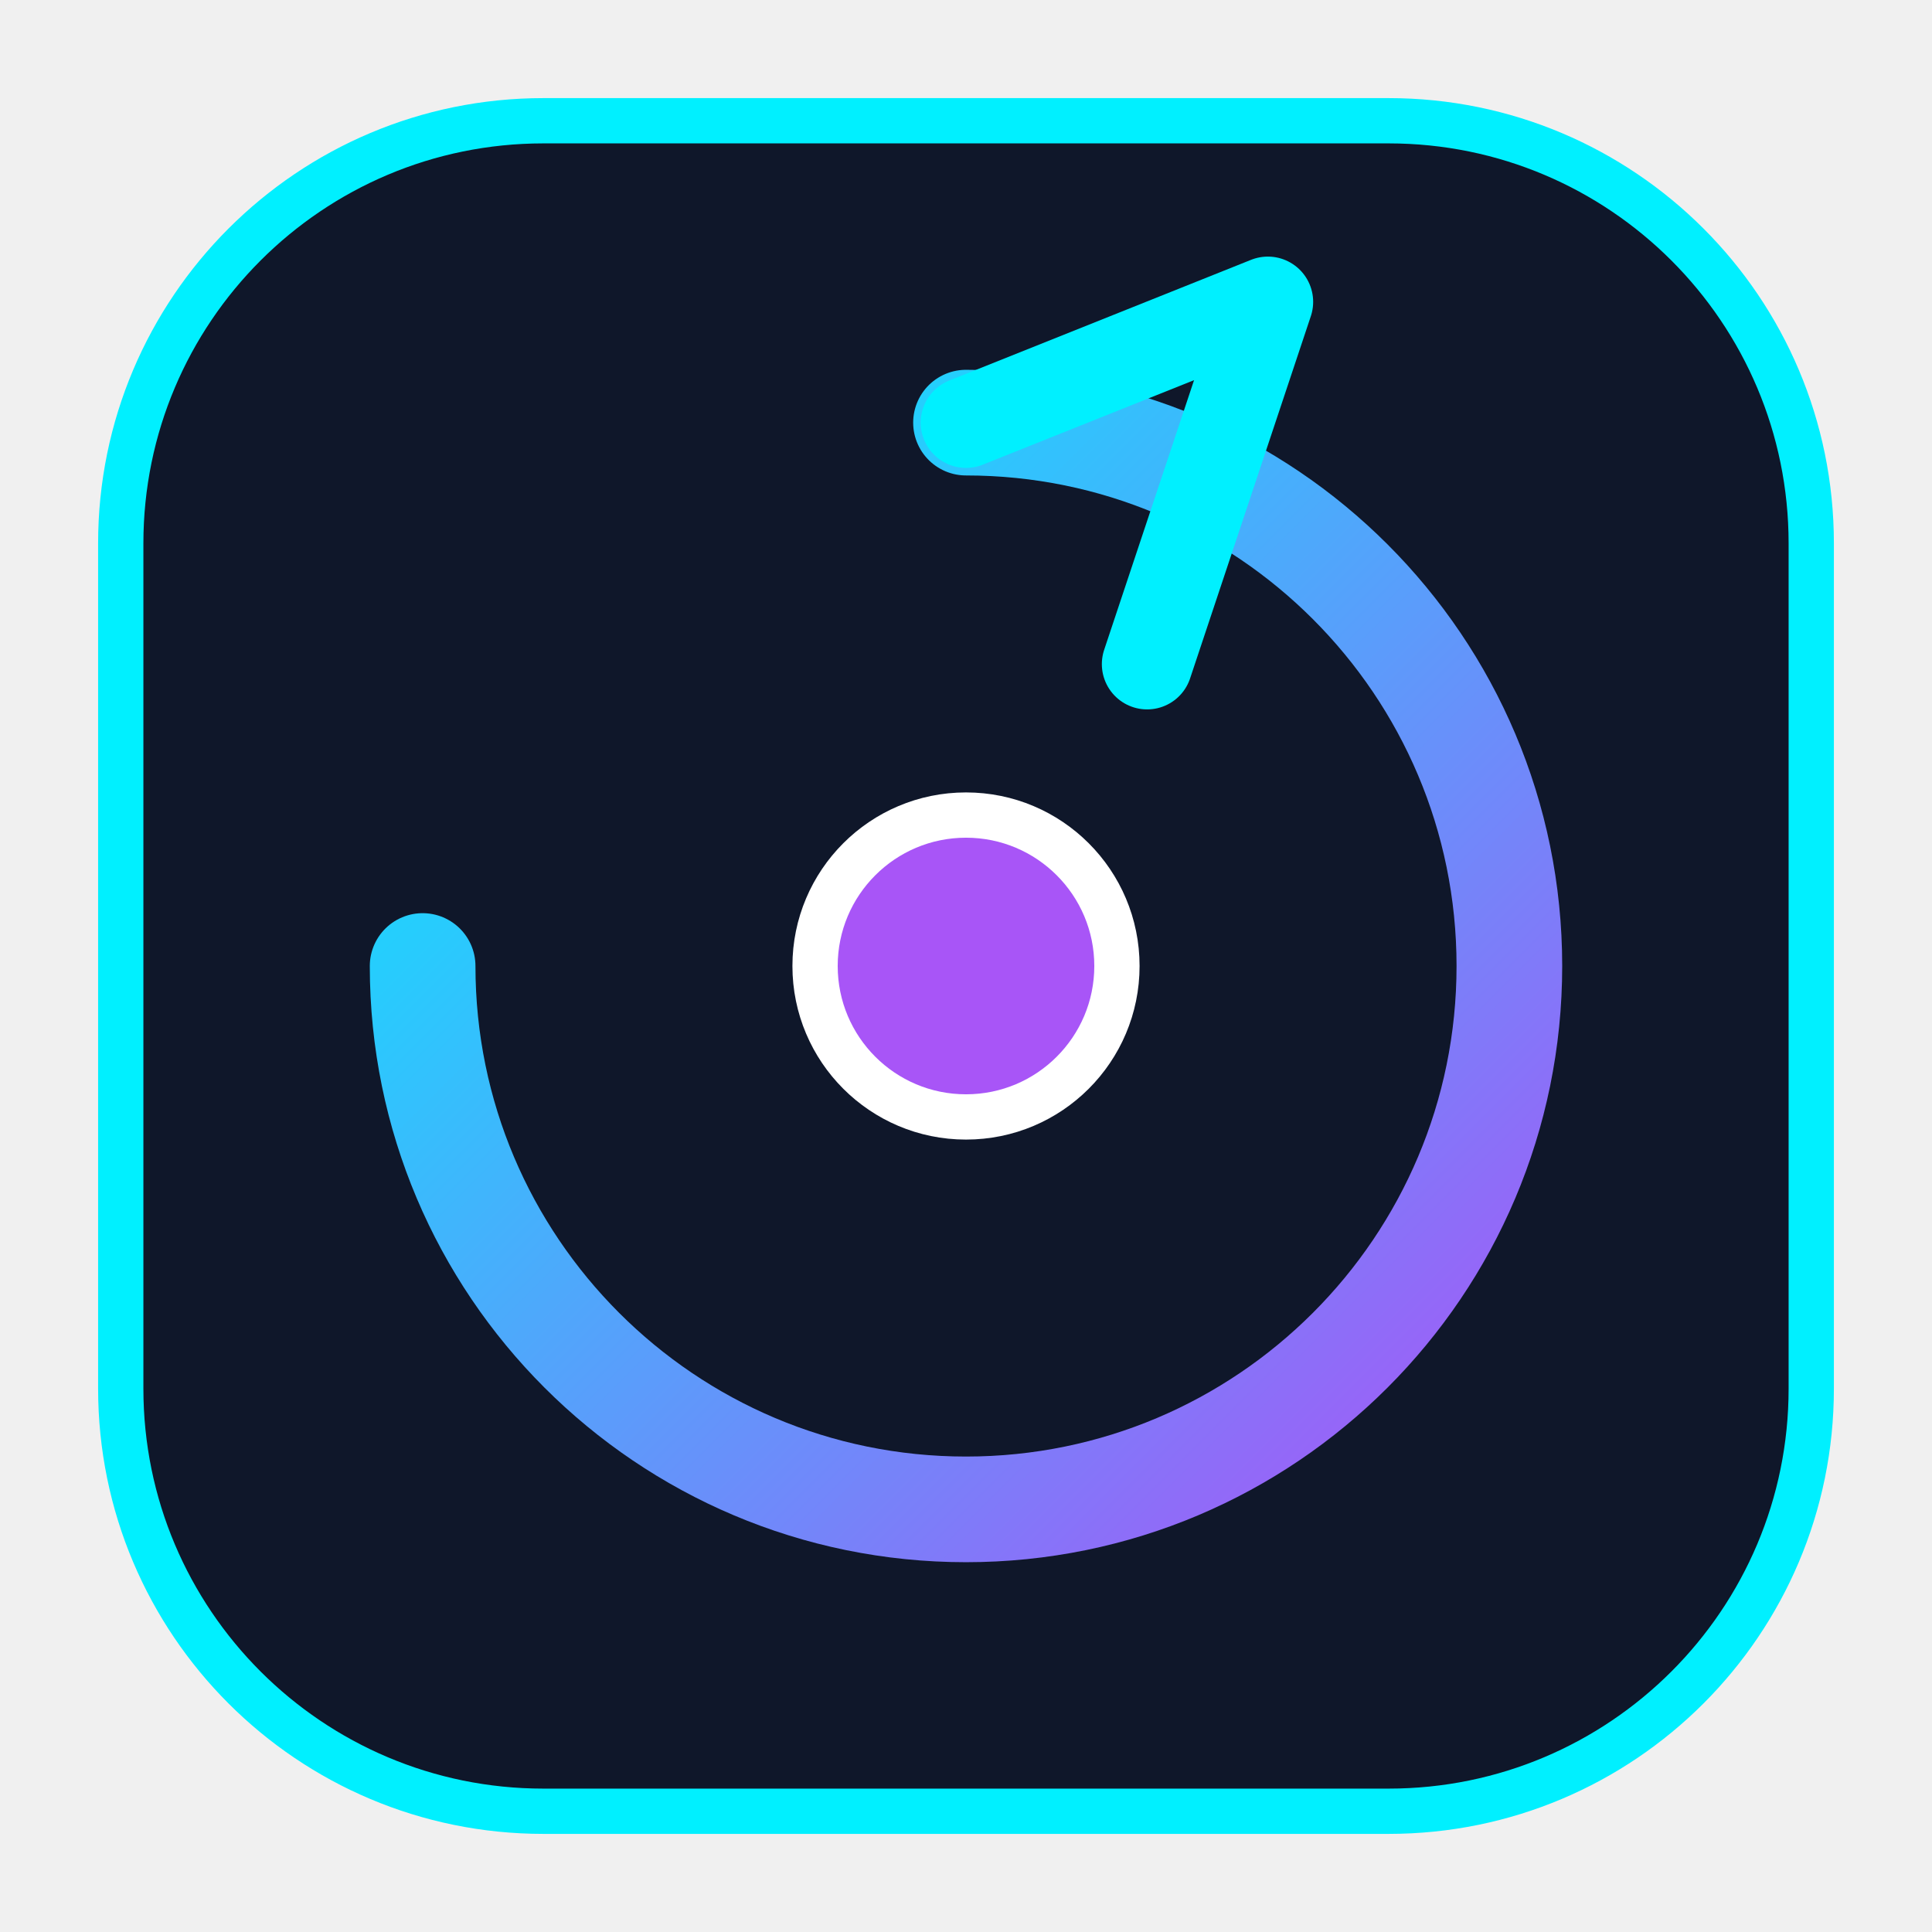
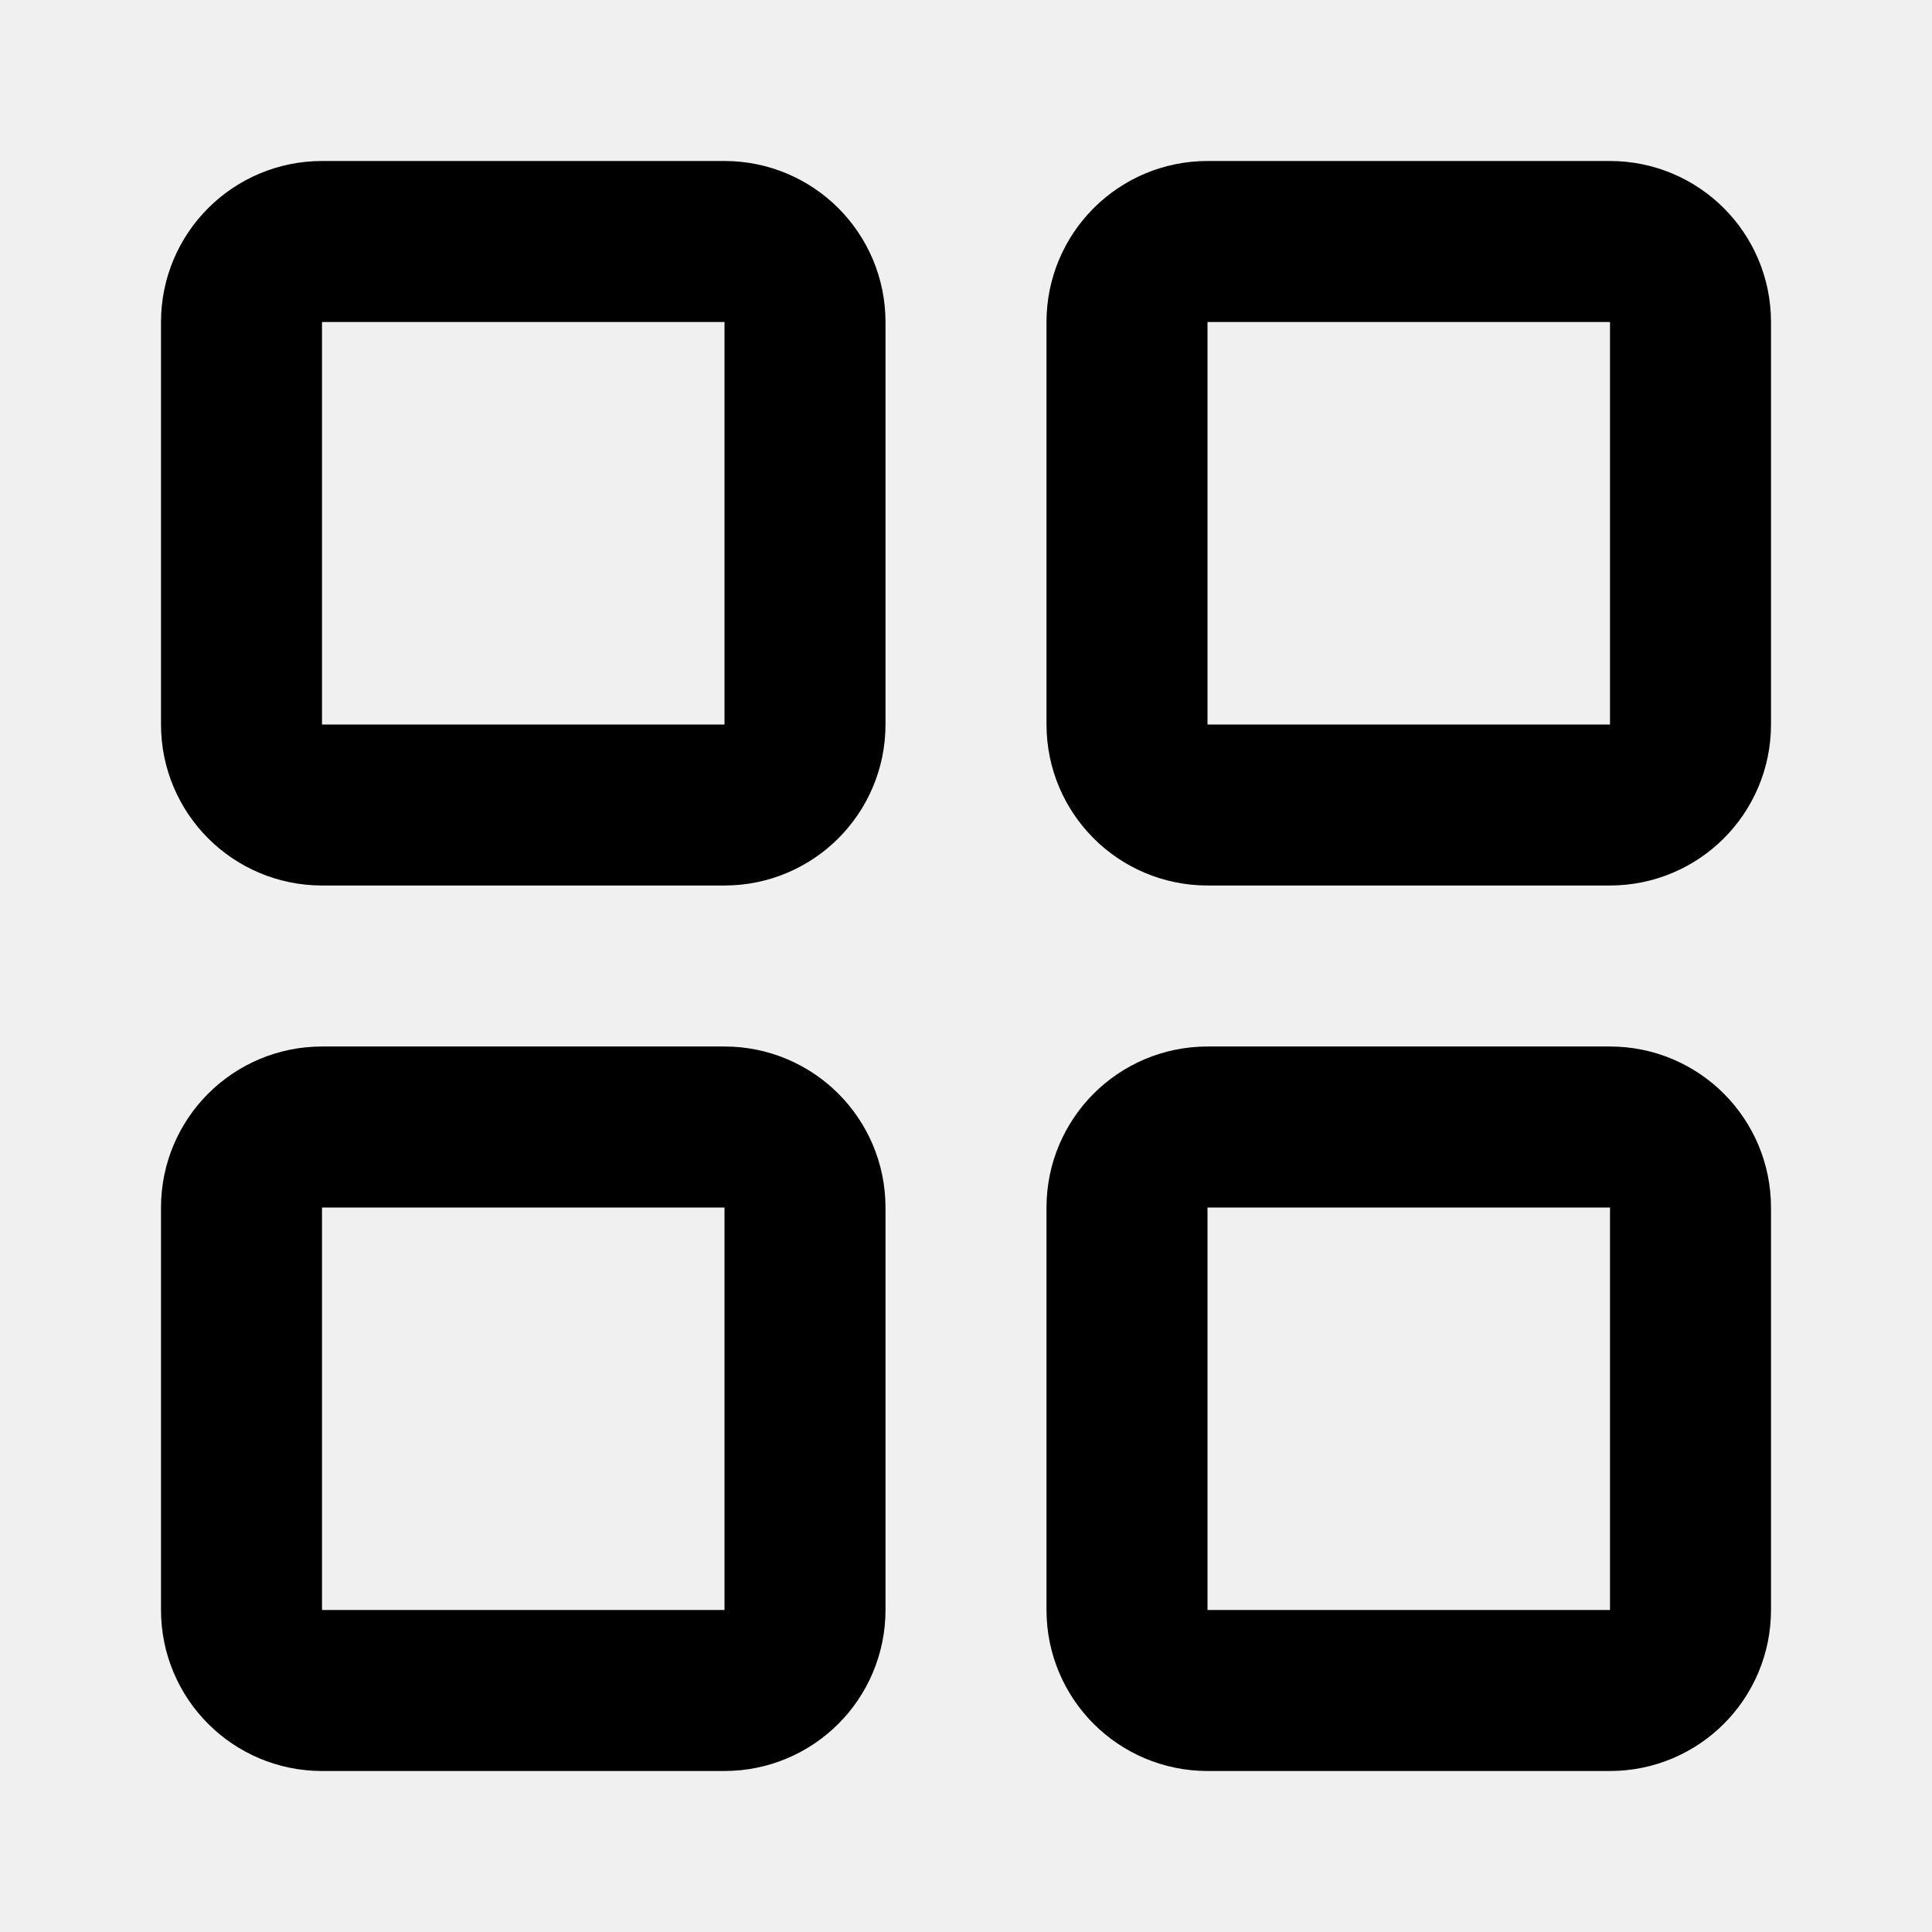
- <svg xmlns="http://www.w3.org/2000/svg" viewBox="0 0 64 64" width="64" height="64">
-   <defs>
-     <linearGradient id="modeGrad" x1="0%" y1="0%" x2="100%" y2="100%">
-       <stop offset="0%" stop-color="#00f0ff" />
-       <stop offset="100%" stop-color="#a855f7" />
-     </linearGradient>
-   </defs>
-   <rect x="4" y="4" width="56" height="56" rx="14" fill="#0f172a" stroke="#00f0ff" stroke-width="1.5" />
-   <path d="M 32 14 A 18 18 0 1 1 14 32" fill="none" stroke="url(#modeGrad)" stroke-width="3.5" stroke-linecap="round" />
-   <path d="M 32 14 L 42 10 L 38 22" fill="none" stroke="#00f0ff" stroke-width="3" stroke-linecap="round" stroke-linejoin="round" />
-   <circle cx="32" cy="32" r="5" fill="#a855f7" stroke="#ffffff" stroke-width="1.5" />
+ <svg xmlns="http://www.w3.org/2000/svg" width="24" height="24" viewBox="0 0 24 24" fill="none" stroke="currentColor" stroke-width="2" stroke-linecap="round" stroke-linejoin="round">
+   <rect x="3" y="3" width="7" height="7" rx="1" />
+   <rect x="14" y="3" width="7" height="7" rx="1" />
+   <rect x="14" y="14" width="7" height="7" rx="1" />
+   <rect x="3" y="14" width="7" height="7" rx="1" />
</svg>
